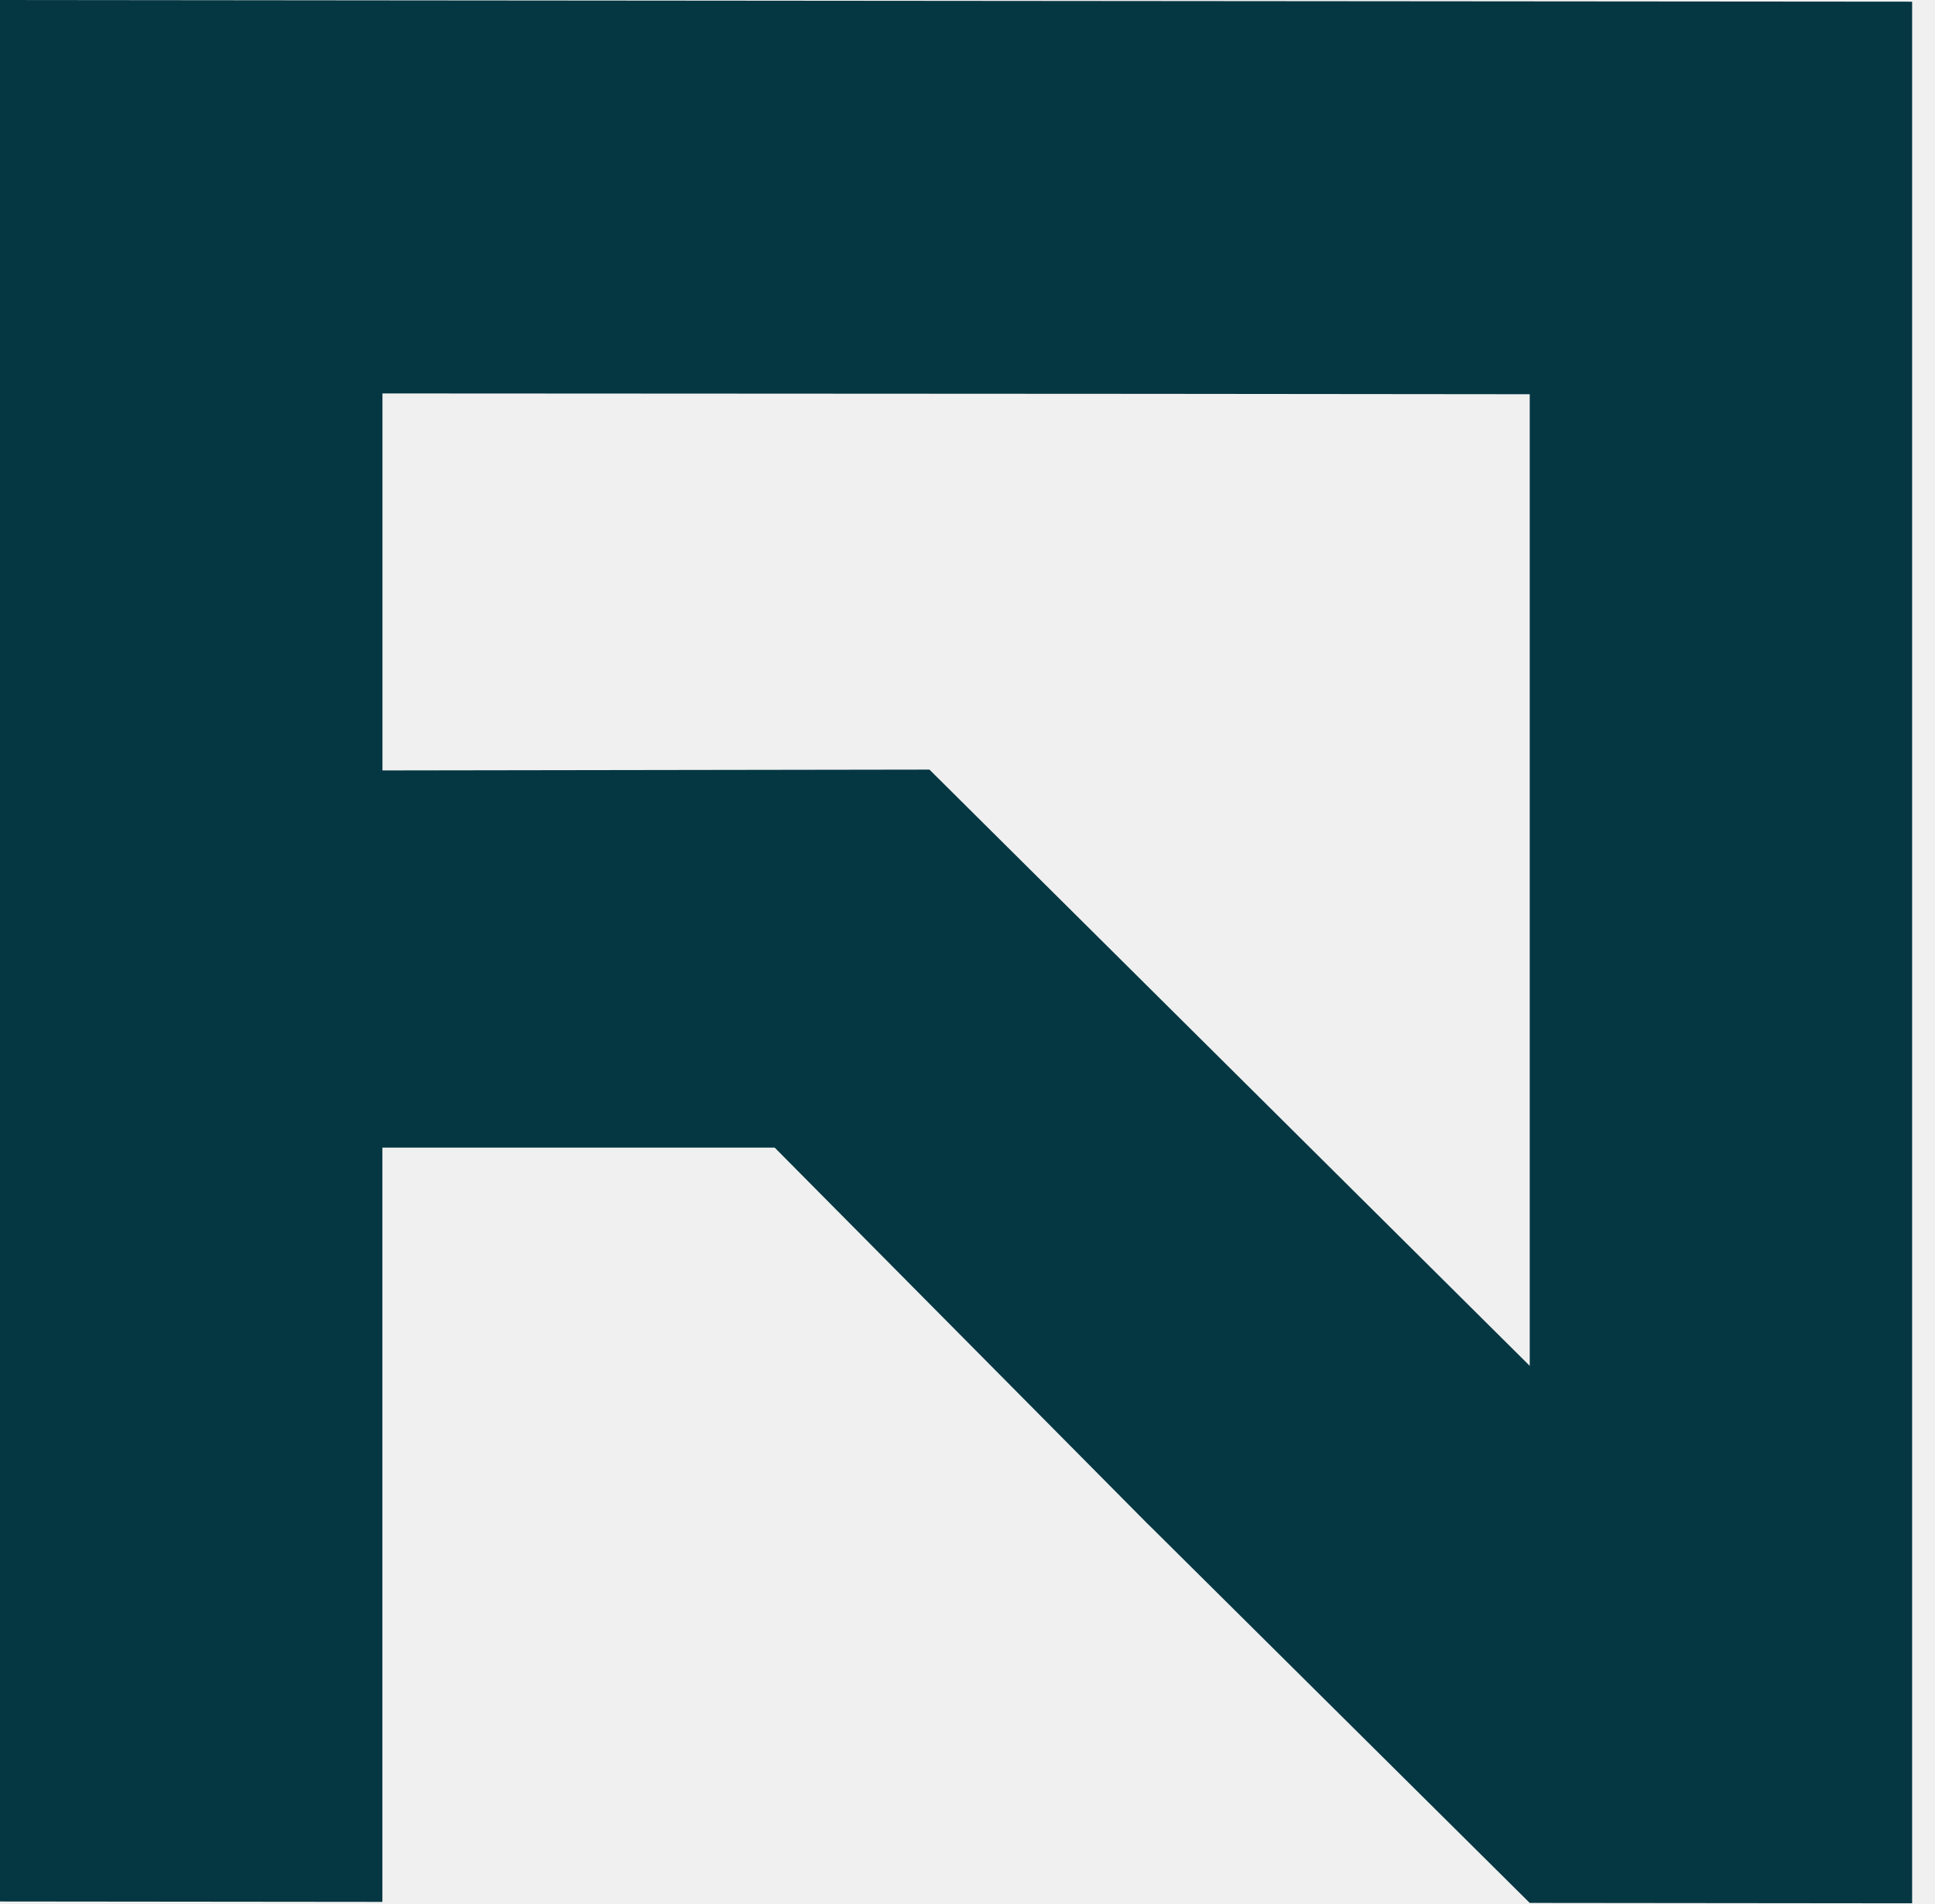
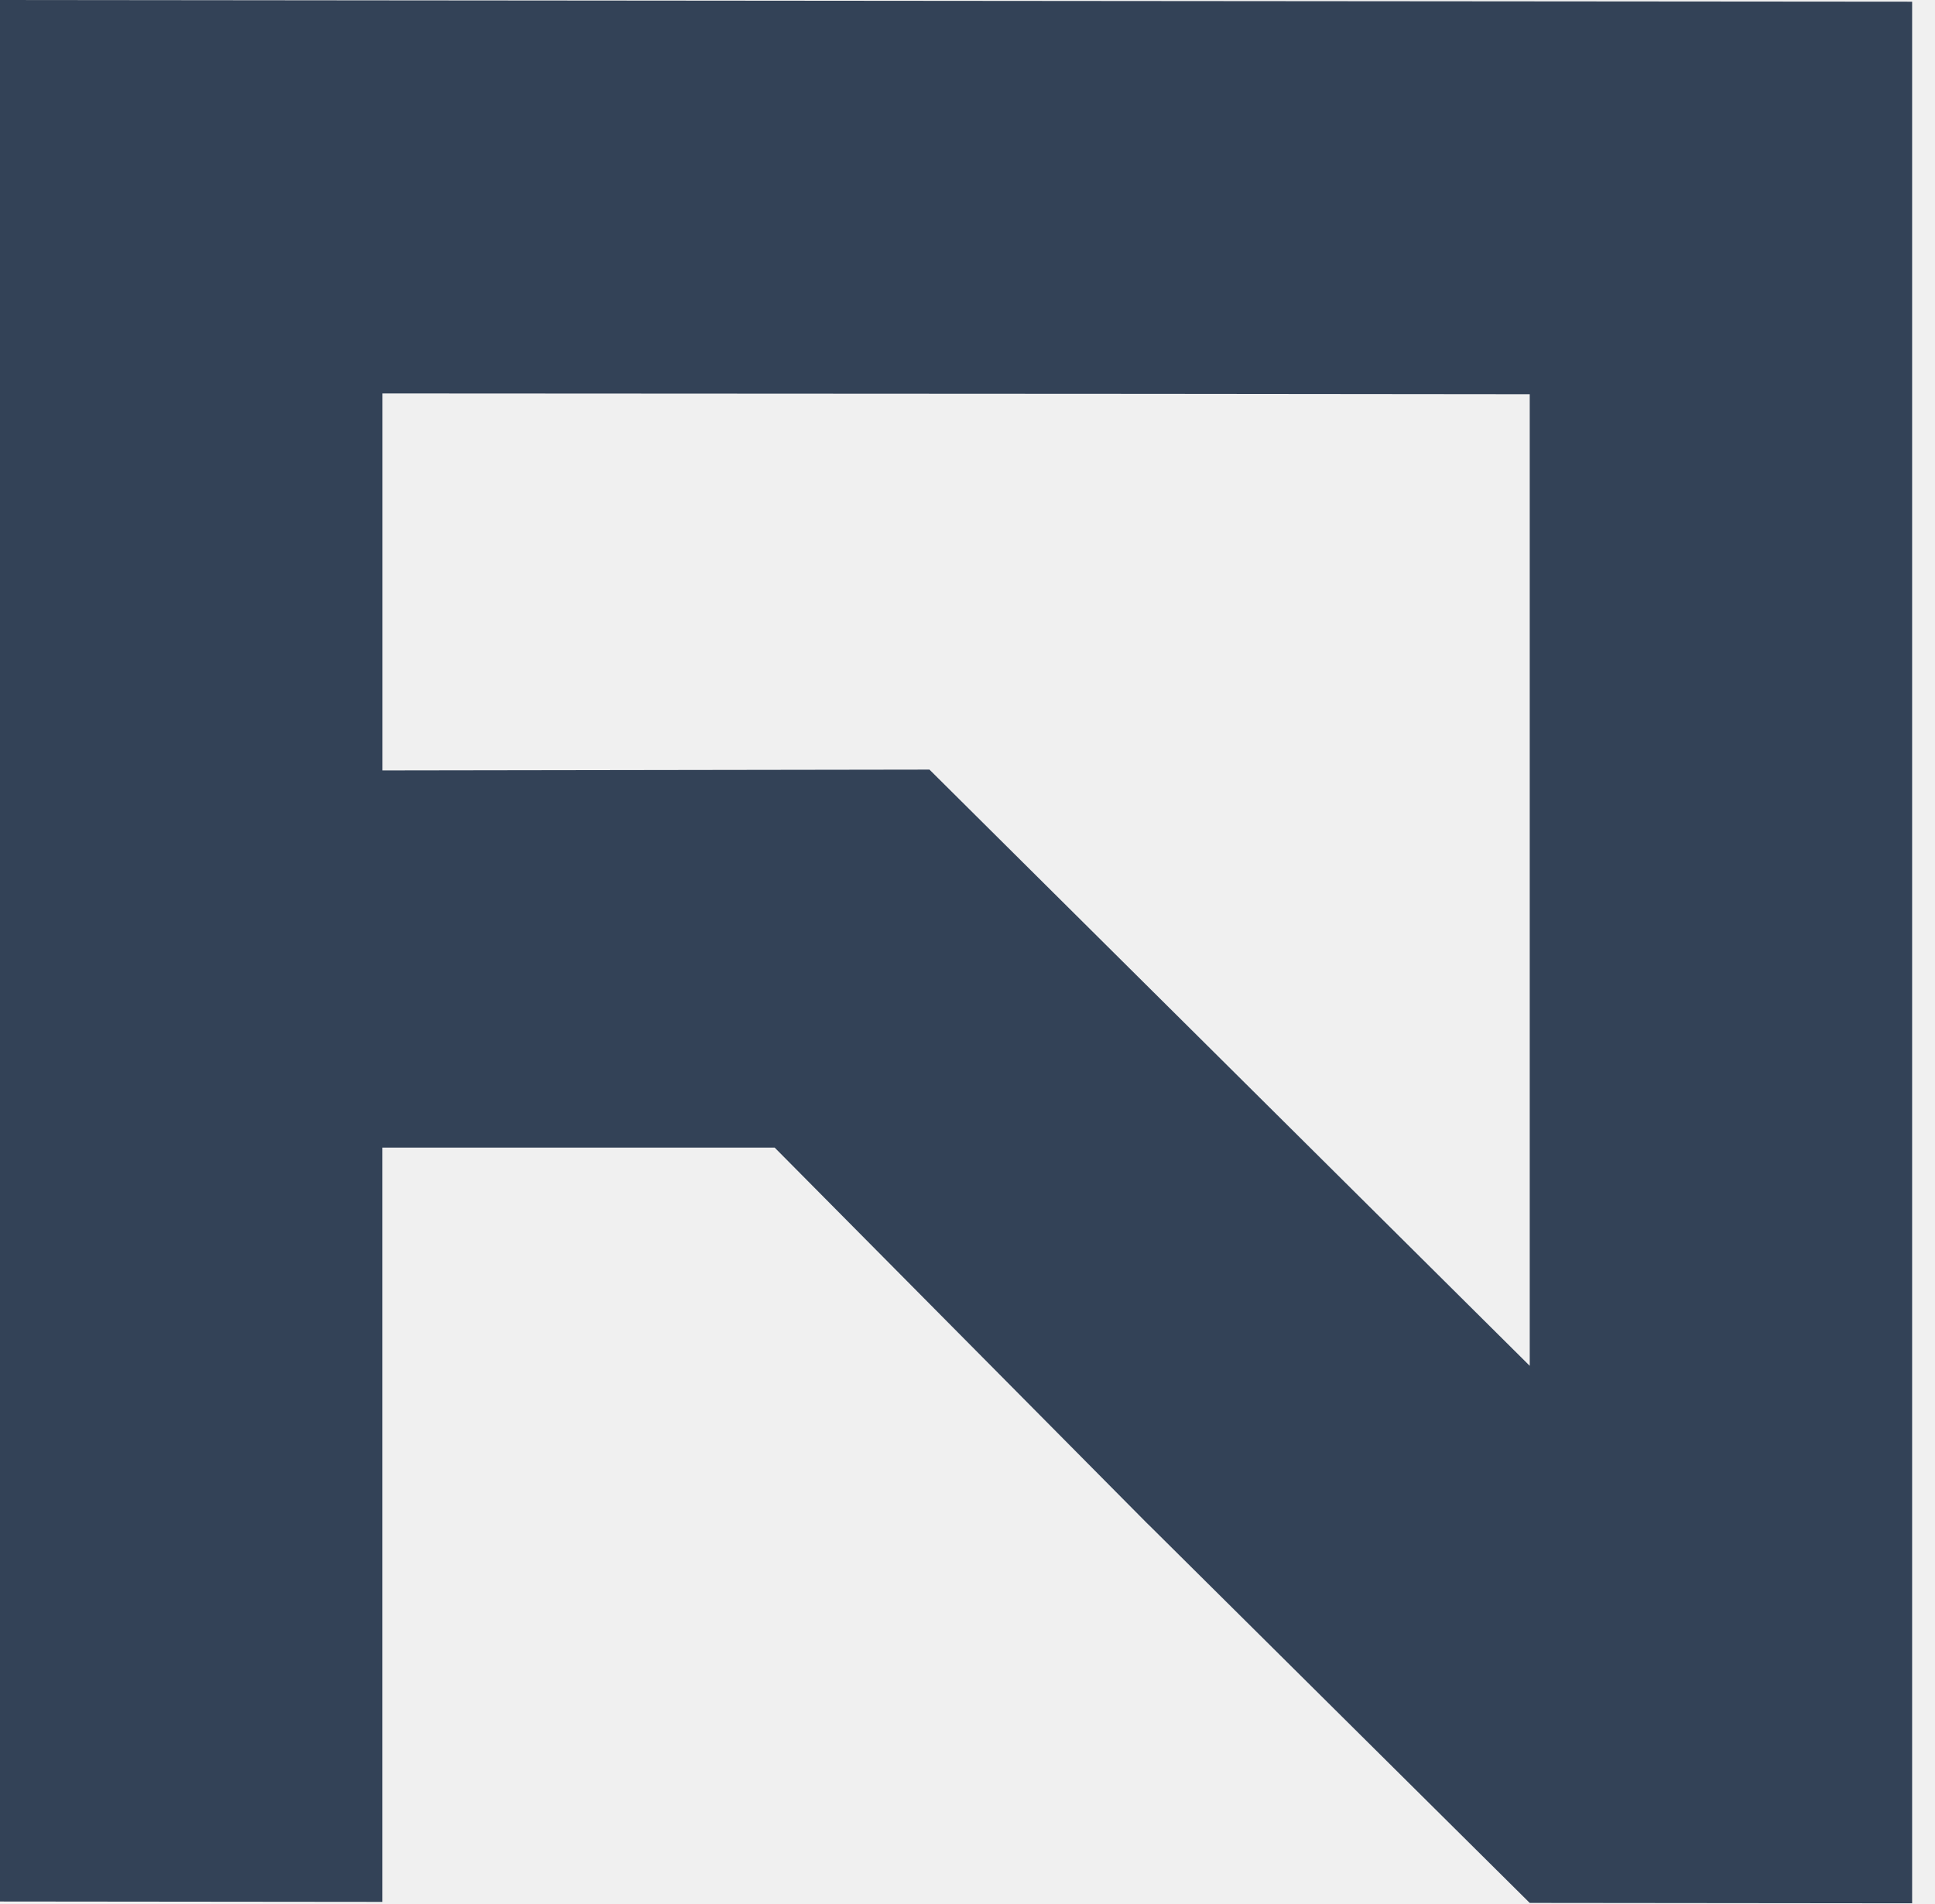
<svg xmlns="http://www.w3.org/2000/svg" width="61" height="60" viewBox="0 0 61 60" fill="none">
  <mask id="mask0" mask-type="alpha" maskUnits="userSpaceOnUse" x="0" y="0" width="61" height="60">
    <g clip-path="url(#clip0)">
      <path d="M48.224 0.043L36.167 0.033L12.055 0.012L0 0V59.945L12.055 59.957V36.179H24.422C28.339 40.128 32.254 44.078 36.167 48.028L36.233 48.091L48.224 59.99L60.279 60.002V0.053L48.224 0.043ZM48.224 43.058L29.301 24.262L12.057 24.288V12.403L36.167 12.416L48.224 12.428V43.058Z" fill="white" />
    </g>
  </mask>
  <g mask="url(#mask0)">
-     <rect x="-10.174" y="-9.864" width="87.426" height="84.495" fill="#053742" />
+     <rect x="-10.174" y="-9.864" width="87.426" height="84.495" fill="#334257" />
  </g>
  <defs>
    <clipPath id="clip0">
      <rect width="60.279" height="60" fill="white" />
    </clipPath>
  </defs>
</svg>
